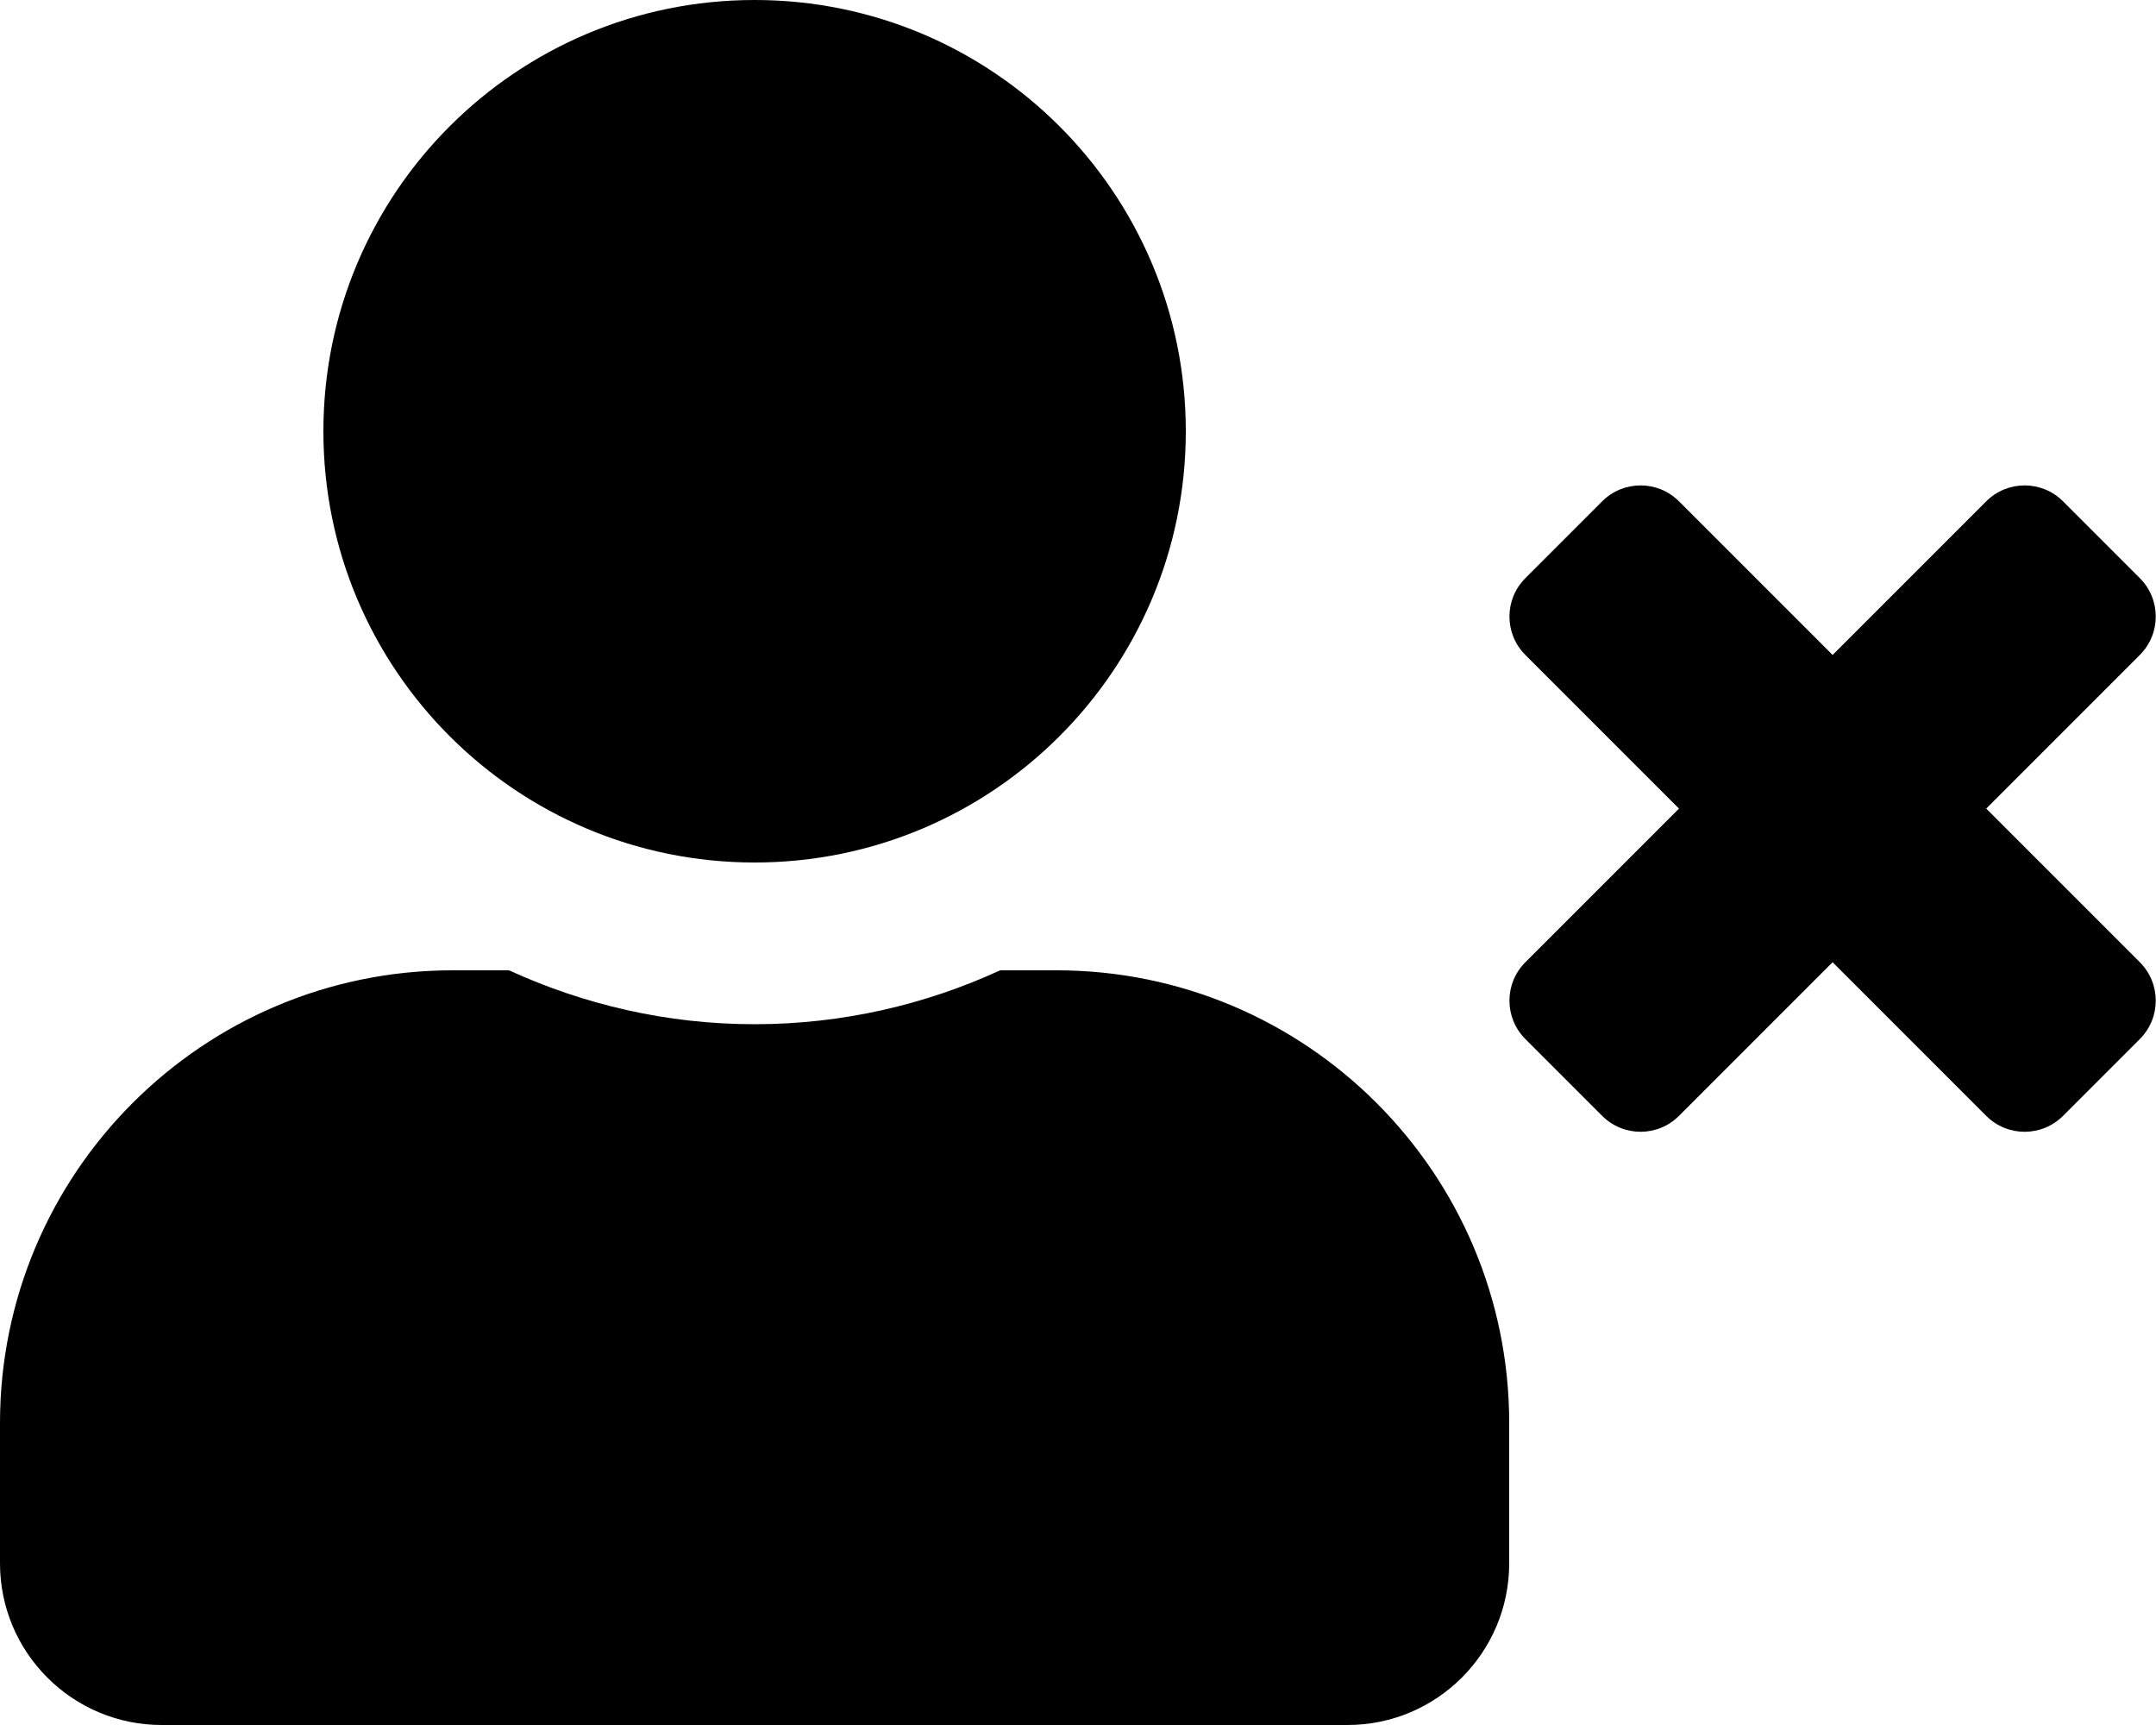
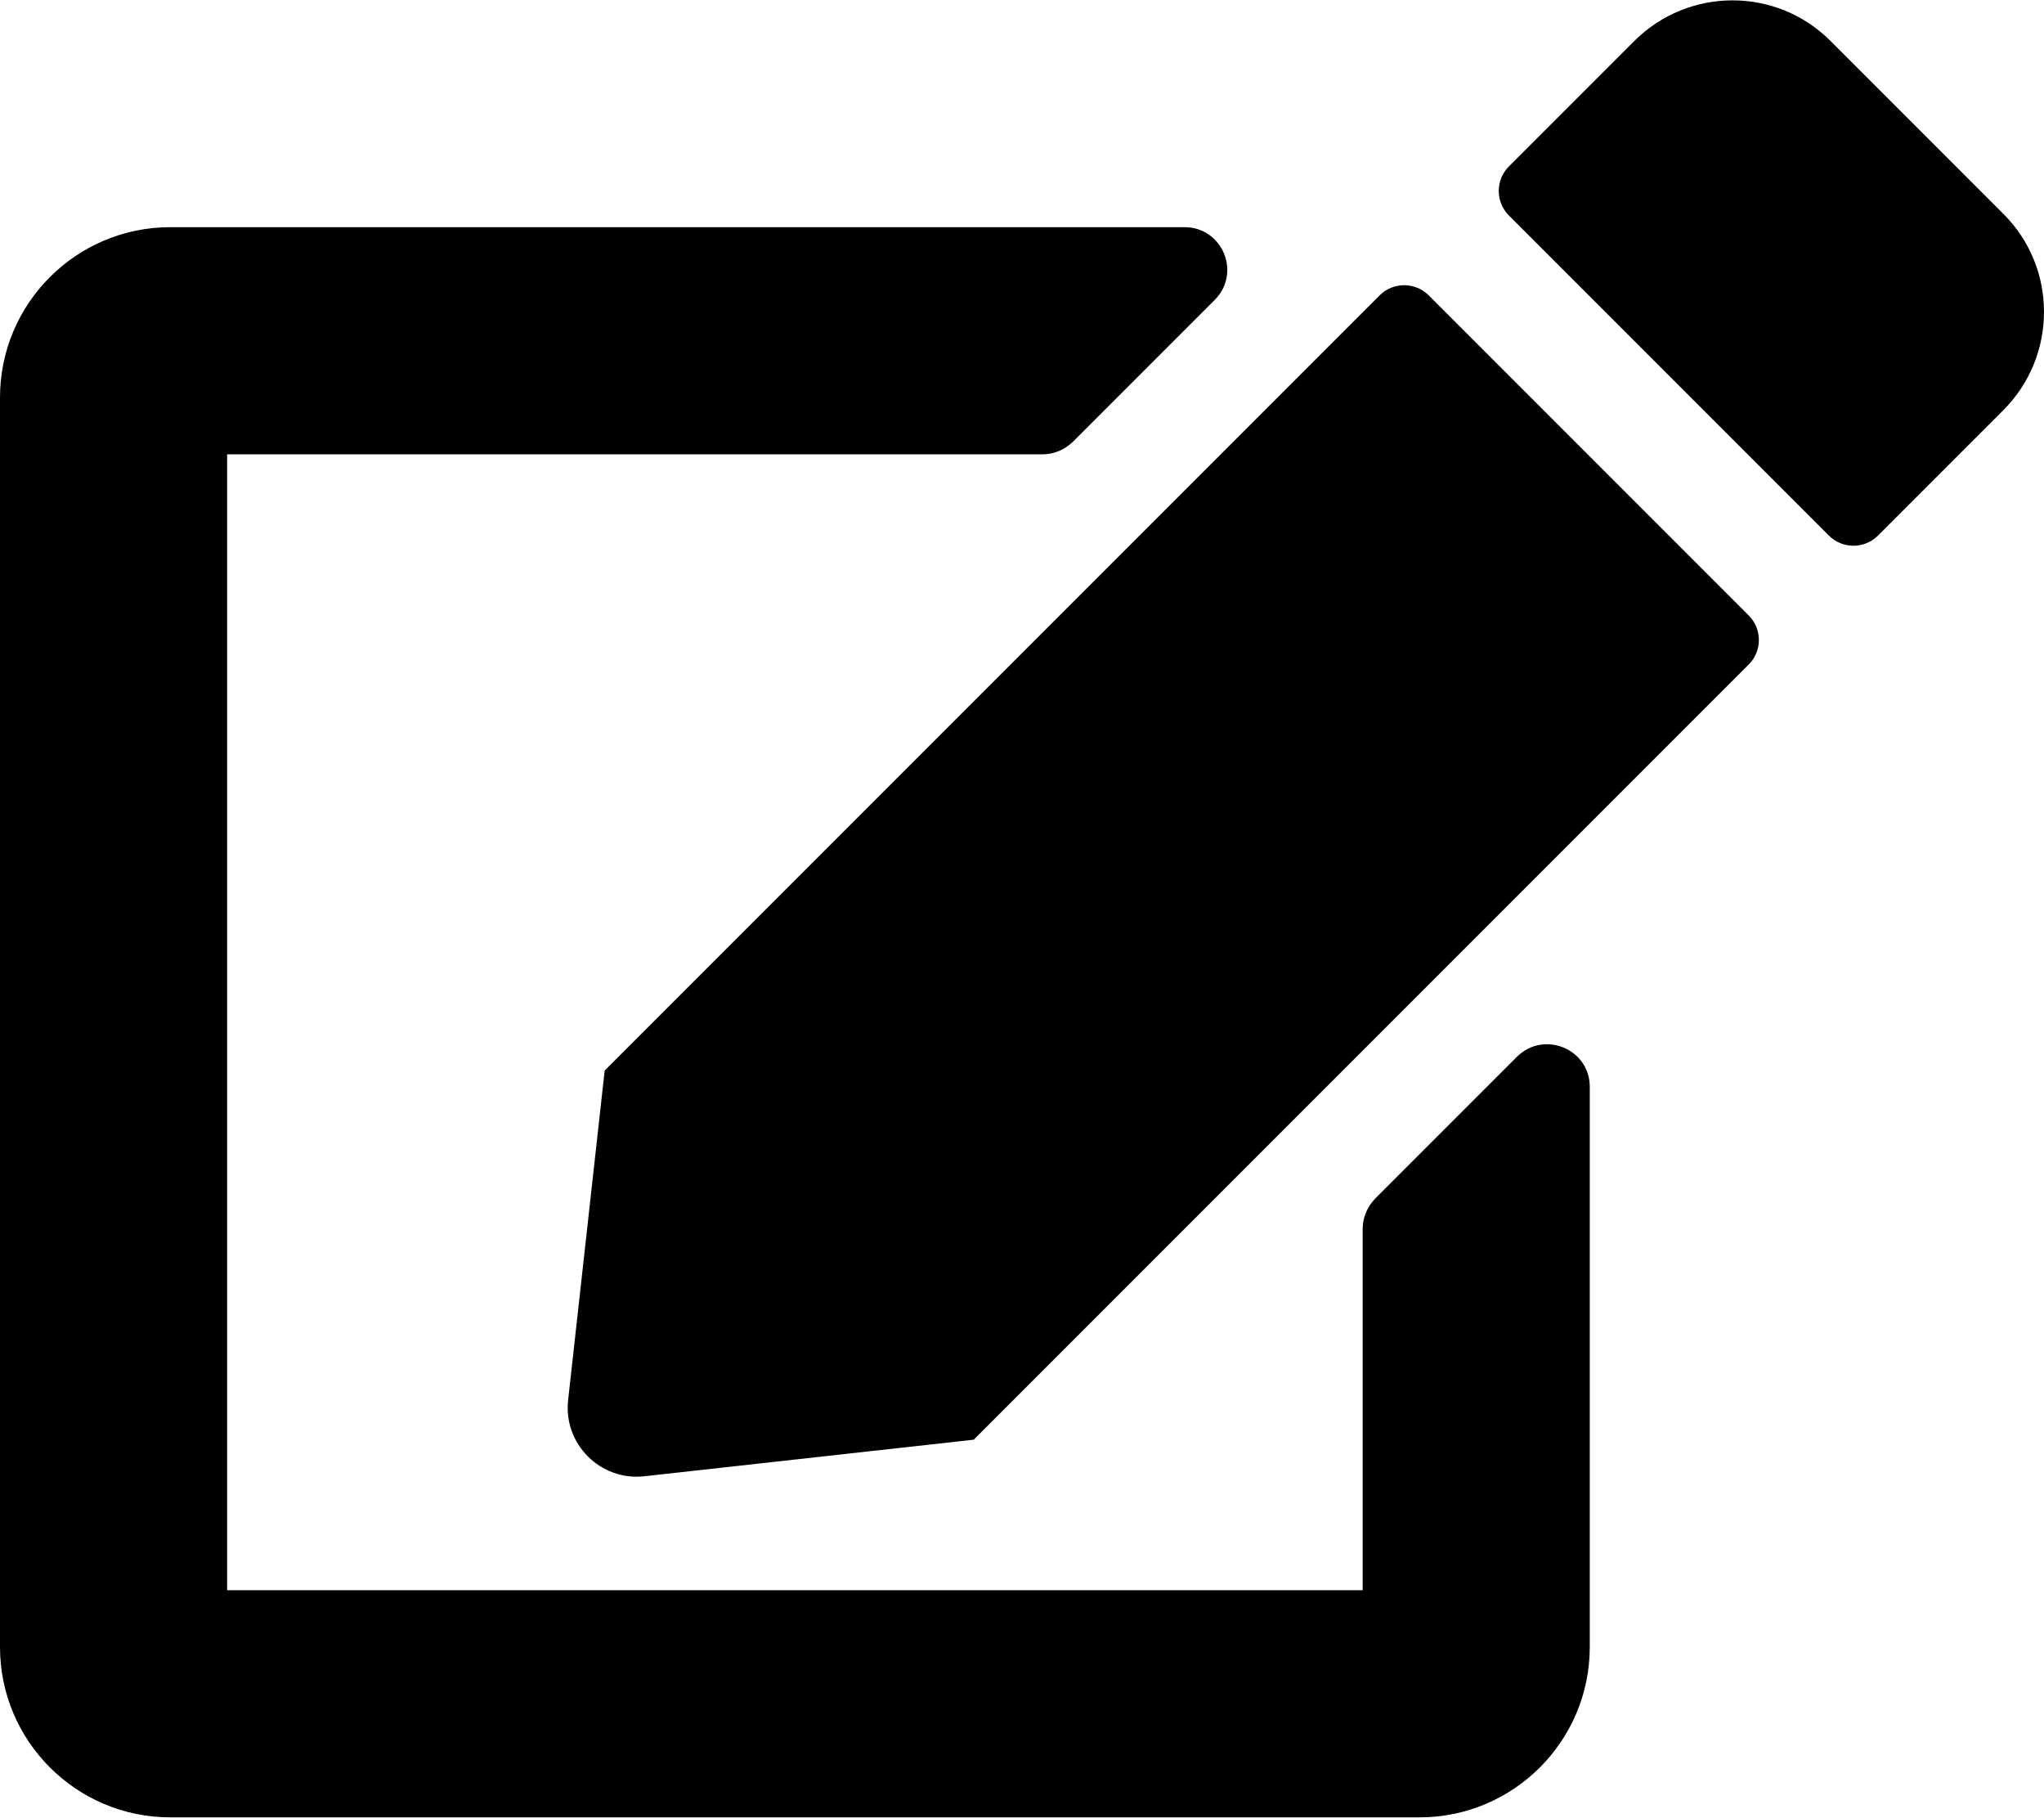
- <svg xmlns="http://www.w3.org/2000/svg" aria-hidden="true" data-prefix="fas" data-icon="user-times" class="svg-inline--fa fa-user-times fa-w-20" role="img" viewBox="0 0 640 512">
-   <path fill="currentColor" d="M589.6 240l45.6-45.6c6.3-6.3 6.3-16.5 0-22.8l-22.8-22.8c-6.3-6.3-16.5-6.3-22.8 0L544 194.4l-45.6-45.6c-6.3-6.3-16.5-6.3-22.8 0l-22.8 22.8c-6.3 6.3-6.3 16.5 0 22.8l45.6 45.6-45.6 45.6c-6.3 6.3-6.3 16.5 0 22.8l22.8 22.8c6.3 6.3 16.5 6.3 22.8 0l45.6-45.6 45.6 45.6c6.3 6.3 16.5 6.3 22.8 0l22.8-22.8c6.3-6.3 6.3-16.5 0-22.8L589.6 240zM224 256c70.7 0 128-57.3 128-128S294.7 0 224 0 96 57.3 96 128s57.3 128 128 128zm89.6 32h-16.7c-22.2 10.2-46.9 16-72.9 16s-50.6-5.8-72.9-16h-16.7C60.2 288 0 348.2 0 422.4V464c0 26.5 21.5 48 48 48h352c26.5 0 48-21.5 48-48v-41.6c0-74.2-60.2-134.4-134.4-134.4z" />
+ <svg xmlns="http://www.w3.org/2000/svg" aria-hidden="true" data-prefix="fas" data-icon="edit" class="svg-inline--fa fa-edit fa-w-18" role="img" viewBox="0 0 576 512">
+   <path fill="currentColor" d="M402.6 83.2l90.2 90.2c3.8 3.8 3.8 10 0 13.8L274.4 405.6l-92.8 10.3c-12.4 1.4-22.9-9.1-21.5-21.5l10.3-92.8L388.8 83.2c3.8-3.8 10-3.8 13.8 0zm162-22.9l-48.8-48.8c-15.2-15.2-39.9-15.2-55.2 0l-35.4 35.4c-3.8 3.8-3.8 10 0 13.8l90.2 90.2c3.8 3.8 10 3.8 13.8 0l35.4-35.4c15.2-15.3 15.2-40 0-55.2zM384 346.2V448H64V128h229.8c3.2 0 6.2-1.3 8.5-3.5l40-40c7.6-7.6 2.2-20.5-8.5-20.5H48C21.5 64 0 85.5 0 112v352c0 26.5 21.5 48 48 48h352c26.5 0 48-21.5 48-48V306.2c0-10.7-12.9-16-20.5-8.5l-40 40c-2.2 2.3-3.5 5.3-3.5 8.5z" />
</svg>
